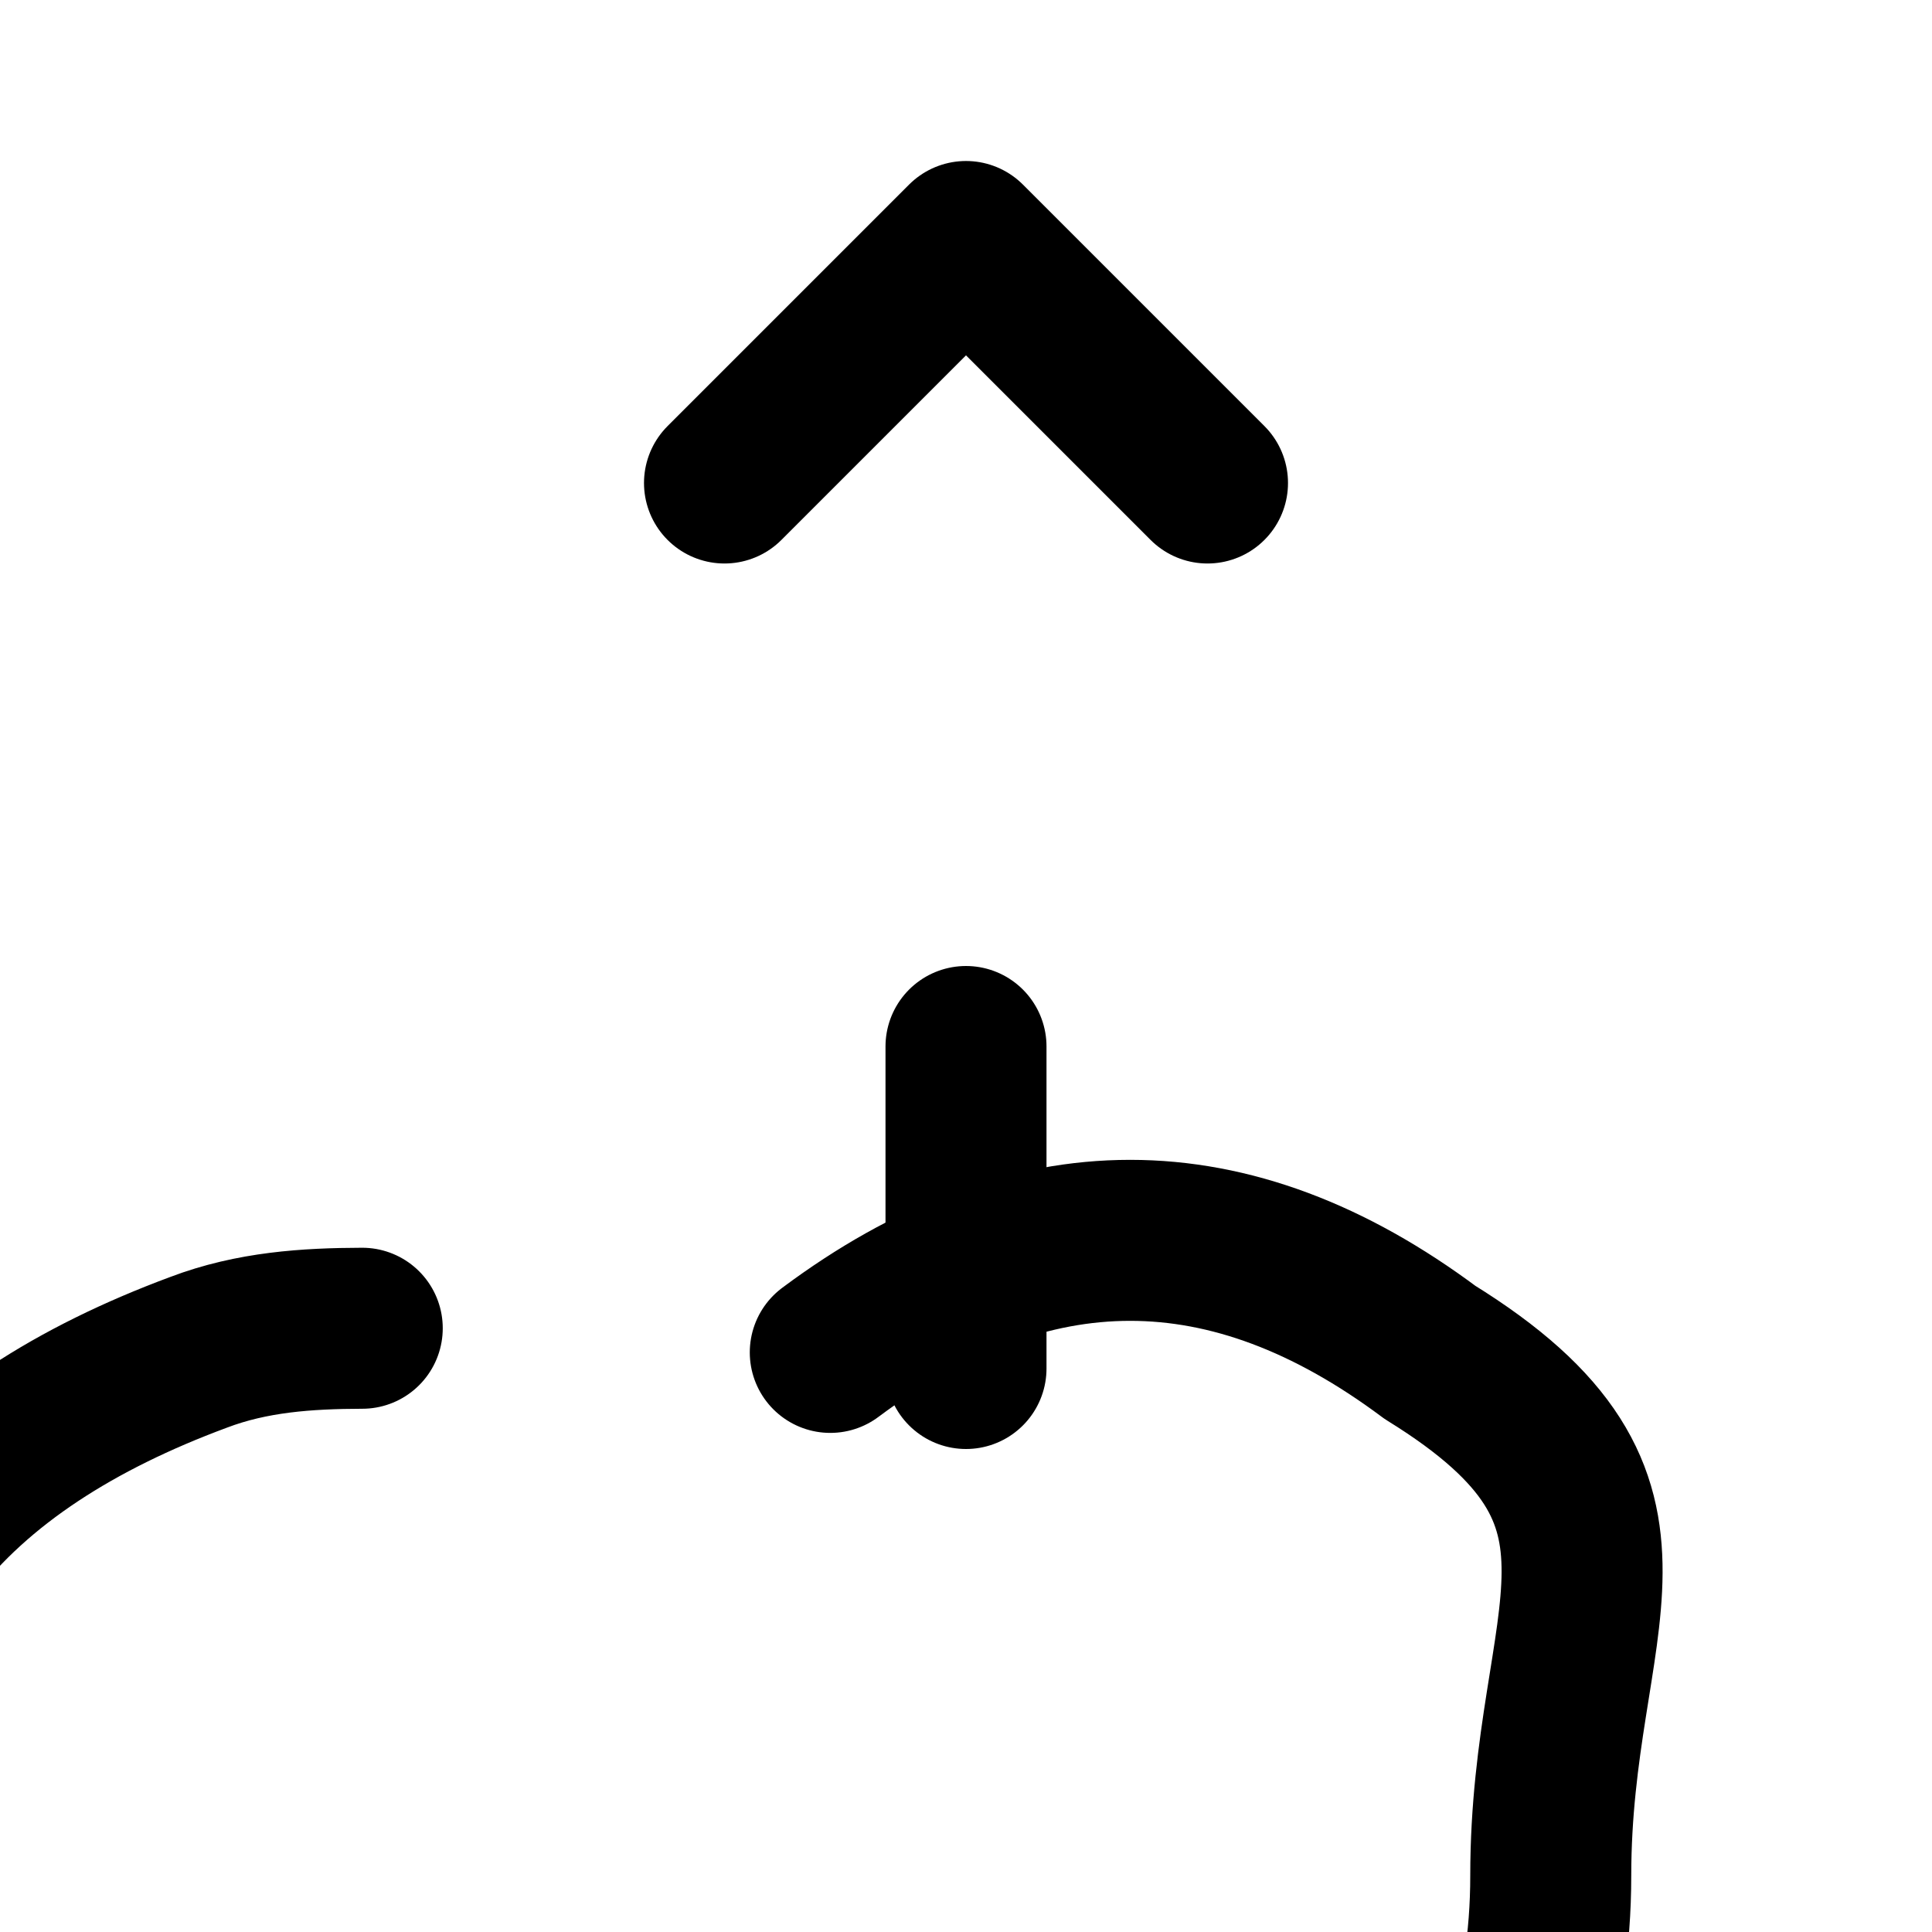
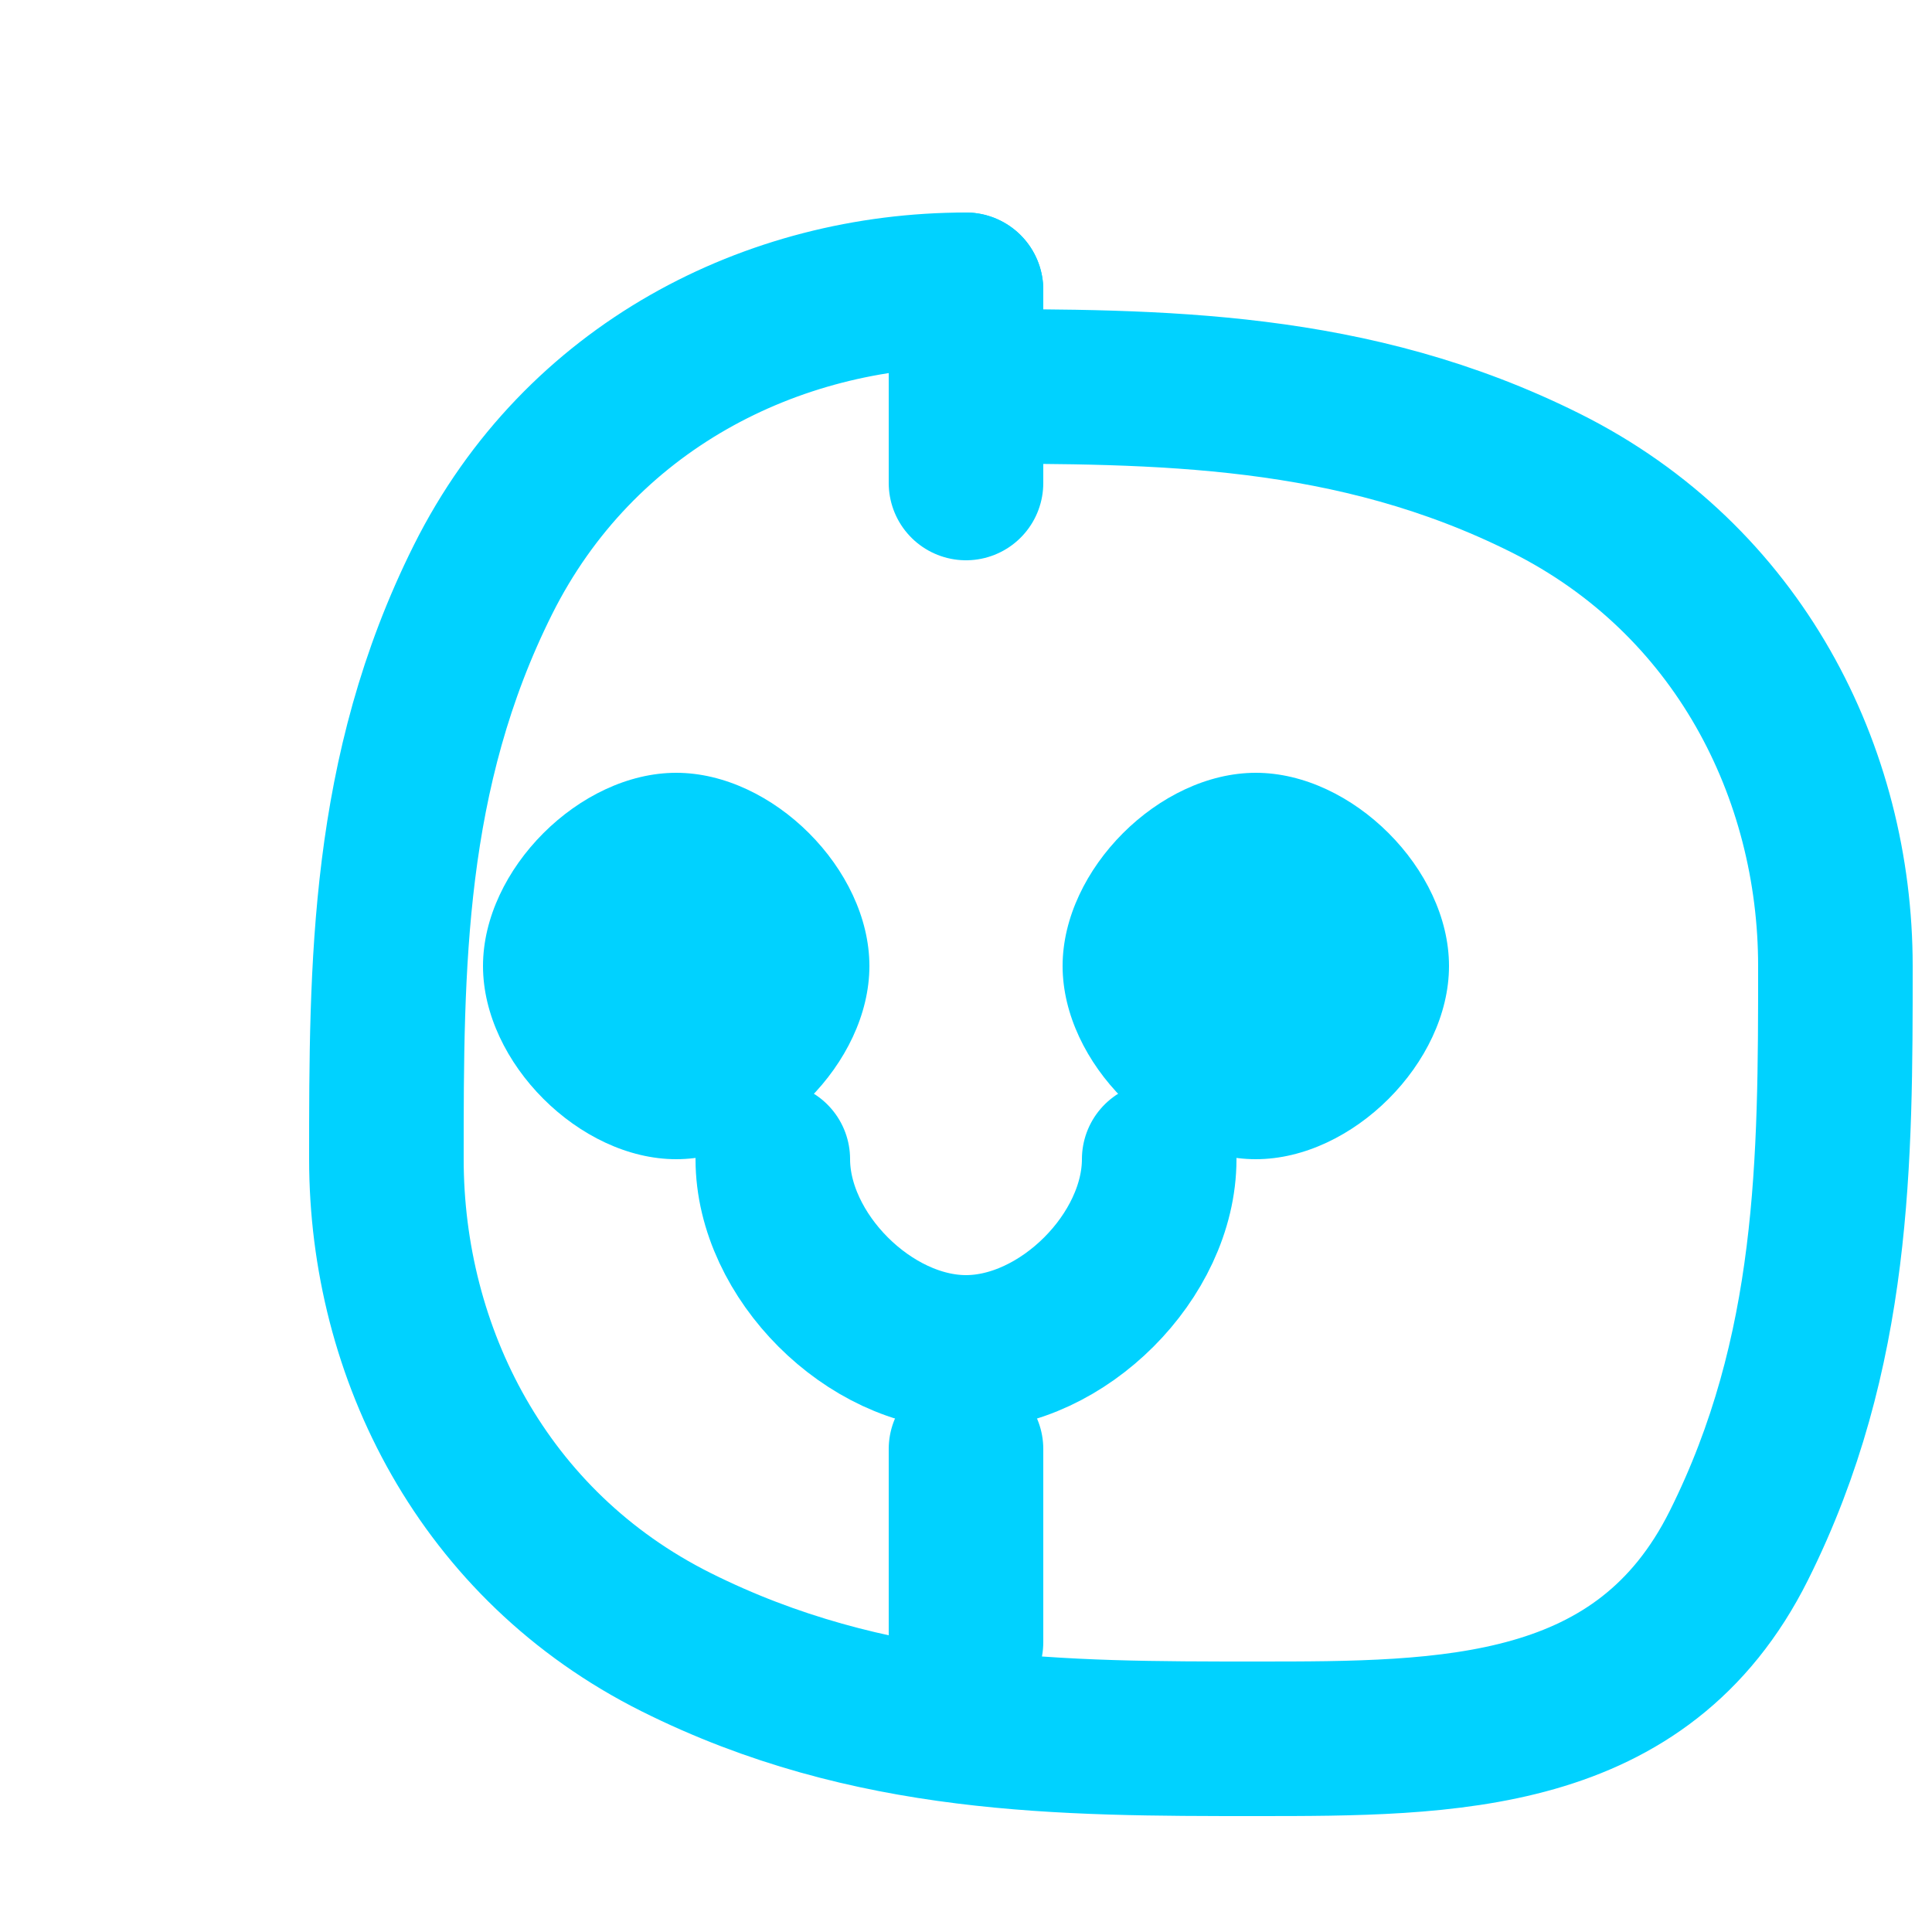
- <svg xmlns="http://www.w3.org/2000/svg" viewBox="0 0 24 24" fill="none" stroke="currentColor" stroke-width="2" stroke-linecap="round" stroke-linejoin="round" class="lucide lucide-rocket">
-   <path d="M4.5 16.5c-.684.002-1.369.046-2.036.3-3.038 1.128-4.944 3.119-4.6 6.5s1.906 5.373 5.136 5.373h11.128c3.23 0 5.136-2.123 5.136-5.373s1.538-4.623-1.5-6.5c-2.486-1.856-4.964-1.856-7.45 0" />
-   <path d="M12 17v-4" />
-   <path d="M9 6l3-3 3 3" />
+ <svg xmlns="http://www.w3.org/2000/svg" viewBox="0 0 100 100">
+   <path d="M50 15c-10 0-20 5-25 15-5 10-5 20-5 30 0 10 5 20 15 25 10 5 20 5 30 5 10 0 20 0 25-10 5-10 5-20 5-30 0-10-5-20-15-25-10-5-20-5-30-5z" fill="none" stroke="#00d2ff" stroke-width="8" stroke-linecap="round" stroke-linejoin="round" />
+   <path d="M35 40c-5 0-10 5-10 10 0 5 5 10 10 10 5 0 10-5 10-10 0-5-5-10-10-10zM65 40c-5 0-10 5-10 10 0 5 5 10 10 10 5 0 10-5 10-10 0-5-5-10-10-10z" fill="#00d2ff" />
+   <path d="M40 60c0 5 5 10 10 10 5 0 10-5 10-10" fill="none" stroke="#00d2ff" stroke-width="8" stroke-linecap="round" stroke-linejoin="round" />
+   <path d="M50 15v10M50 75v10" fill="none" stroke="#00d2ff" stroke-width="8" stroke-linecap="round" stroke-linejoin="round" />
</svg>
